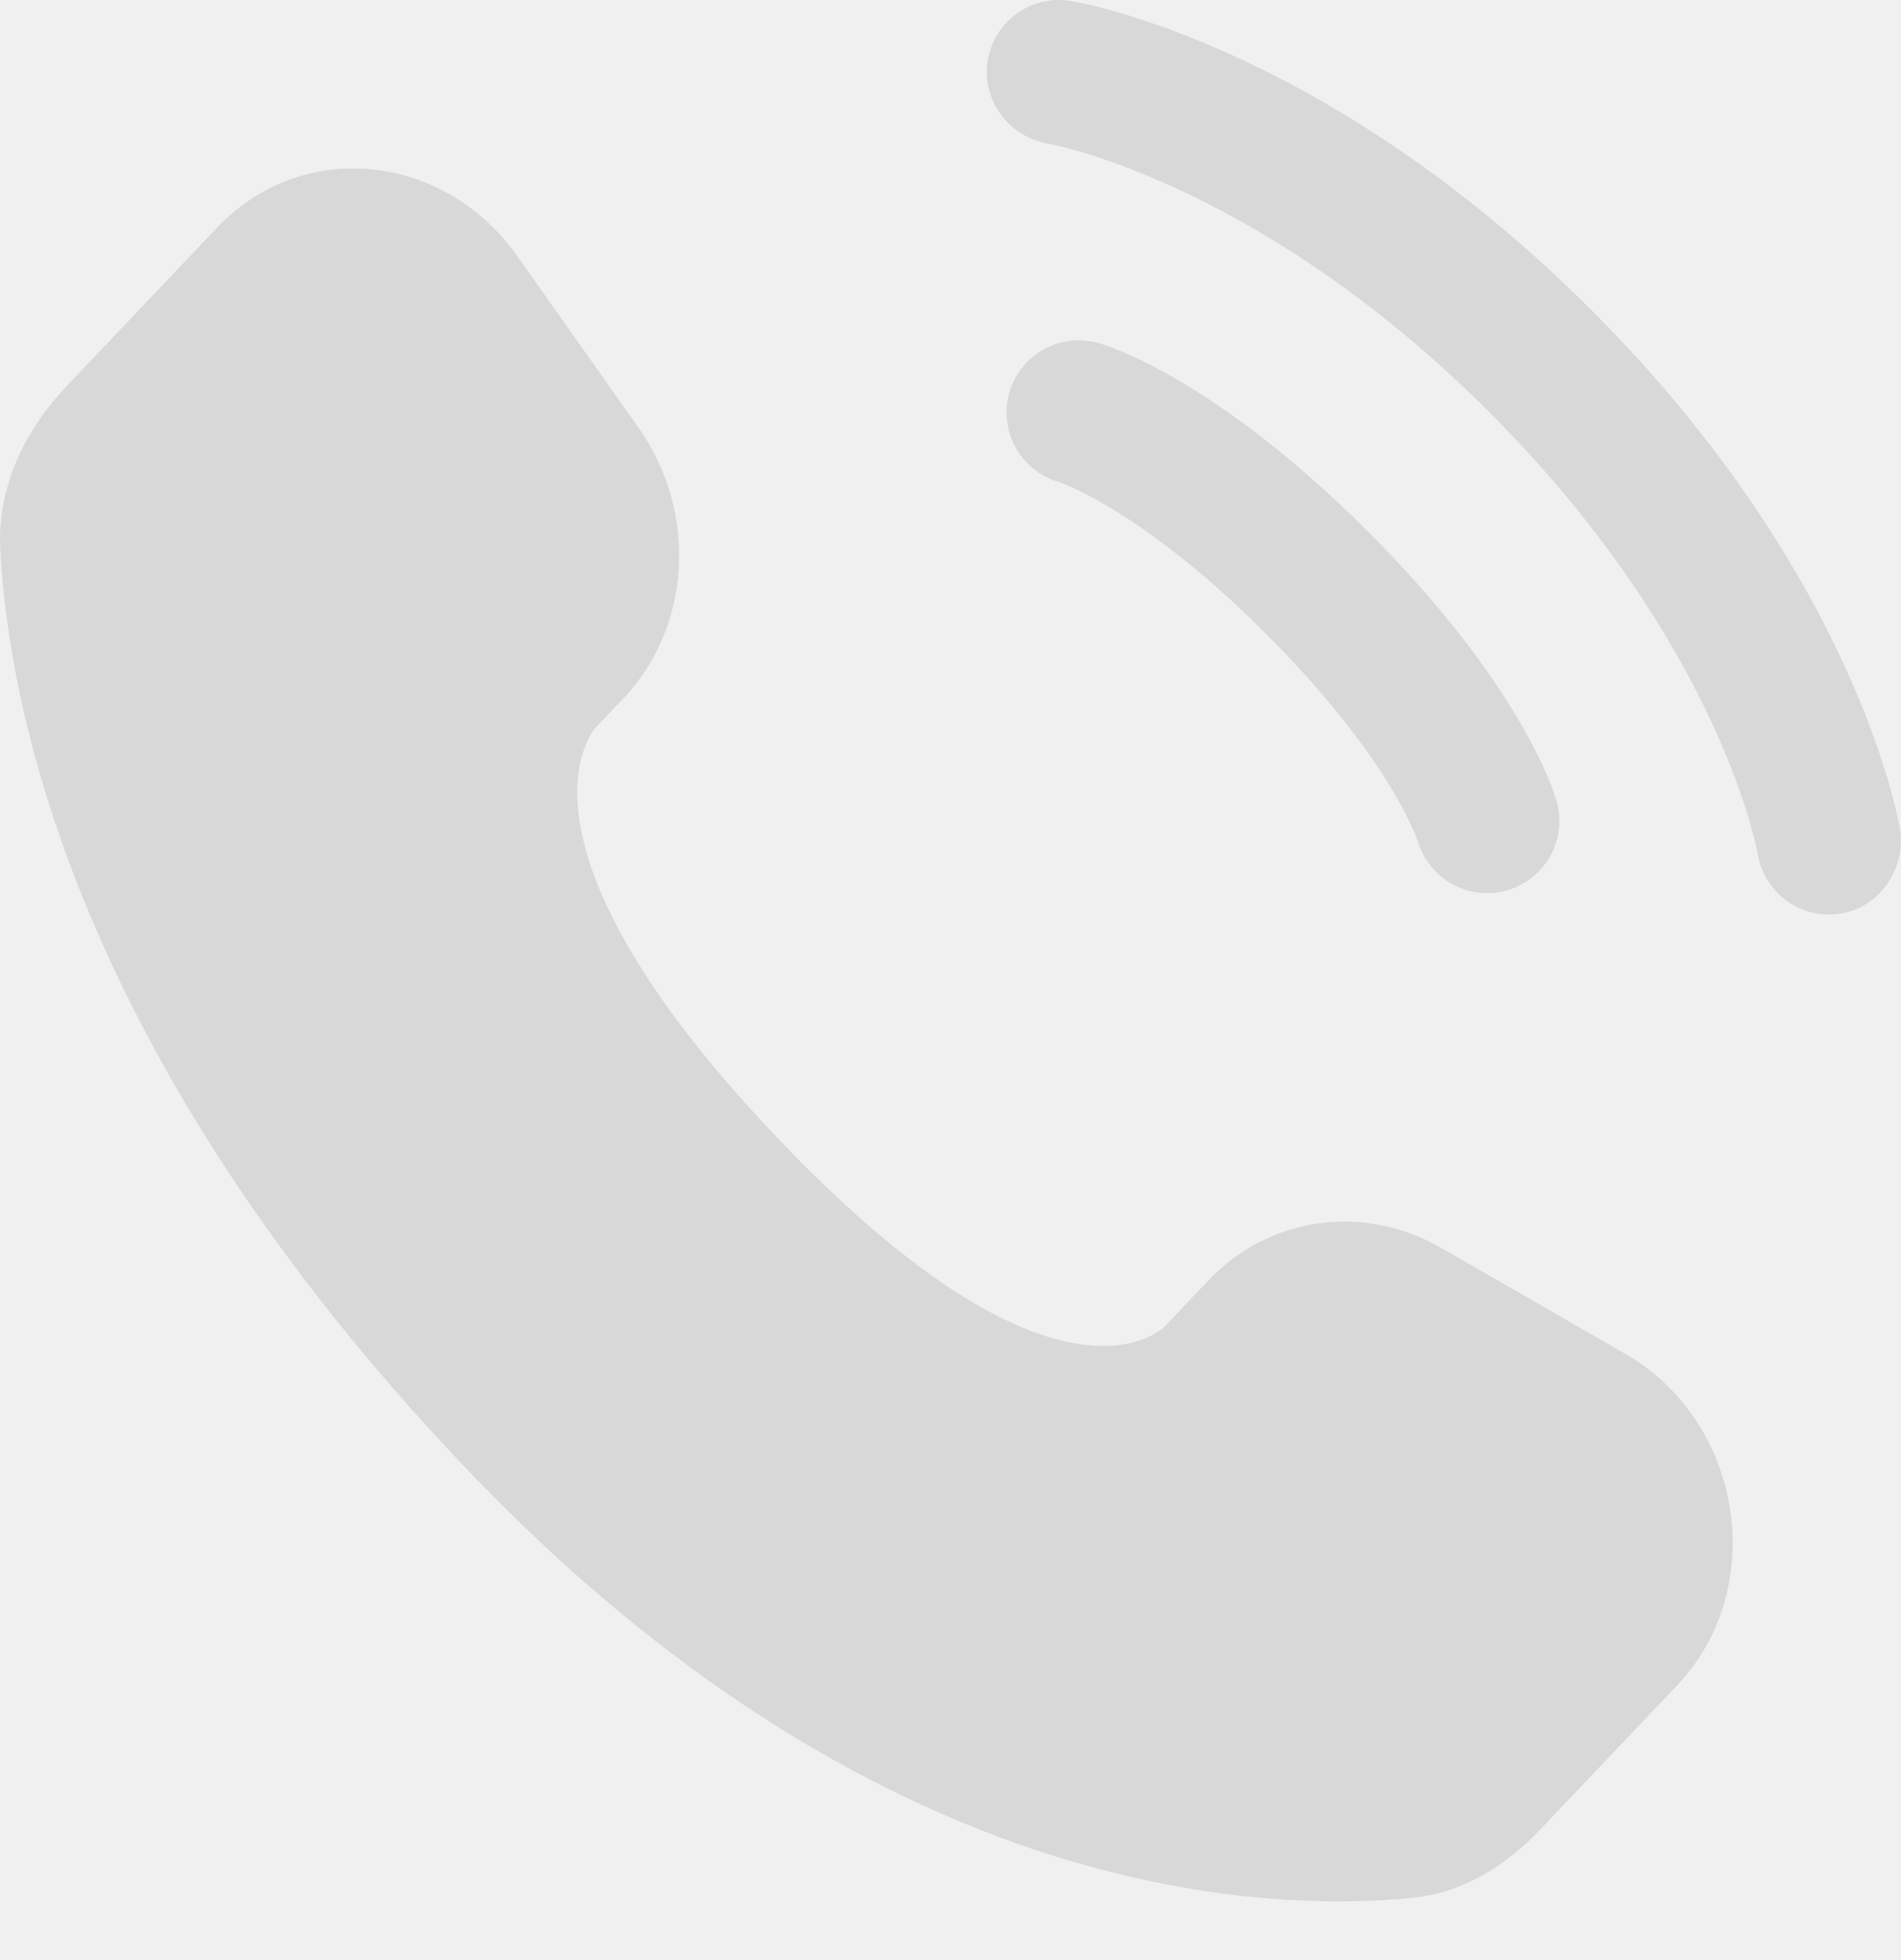
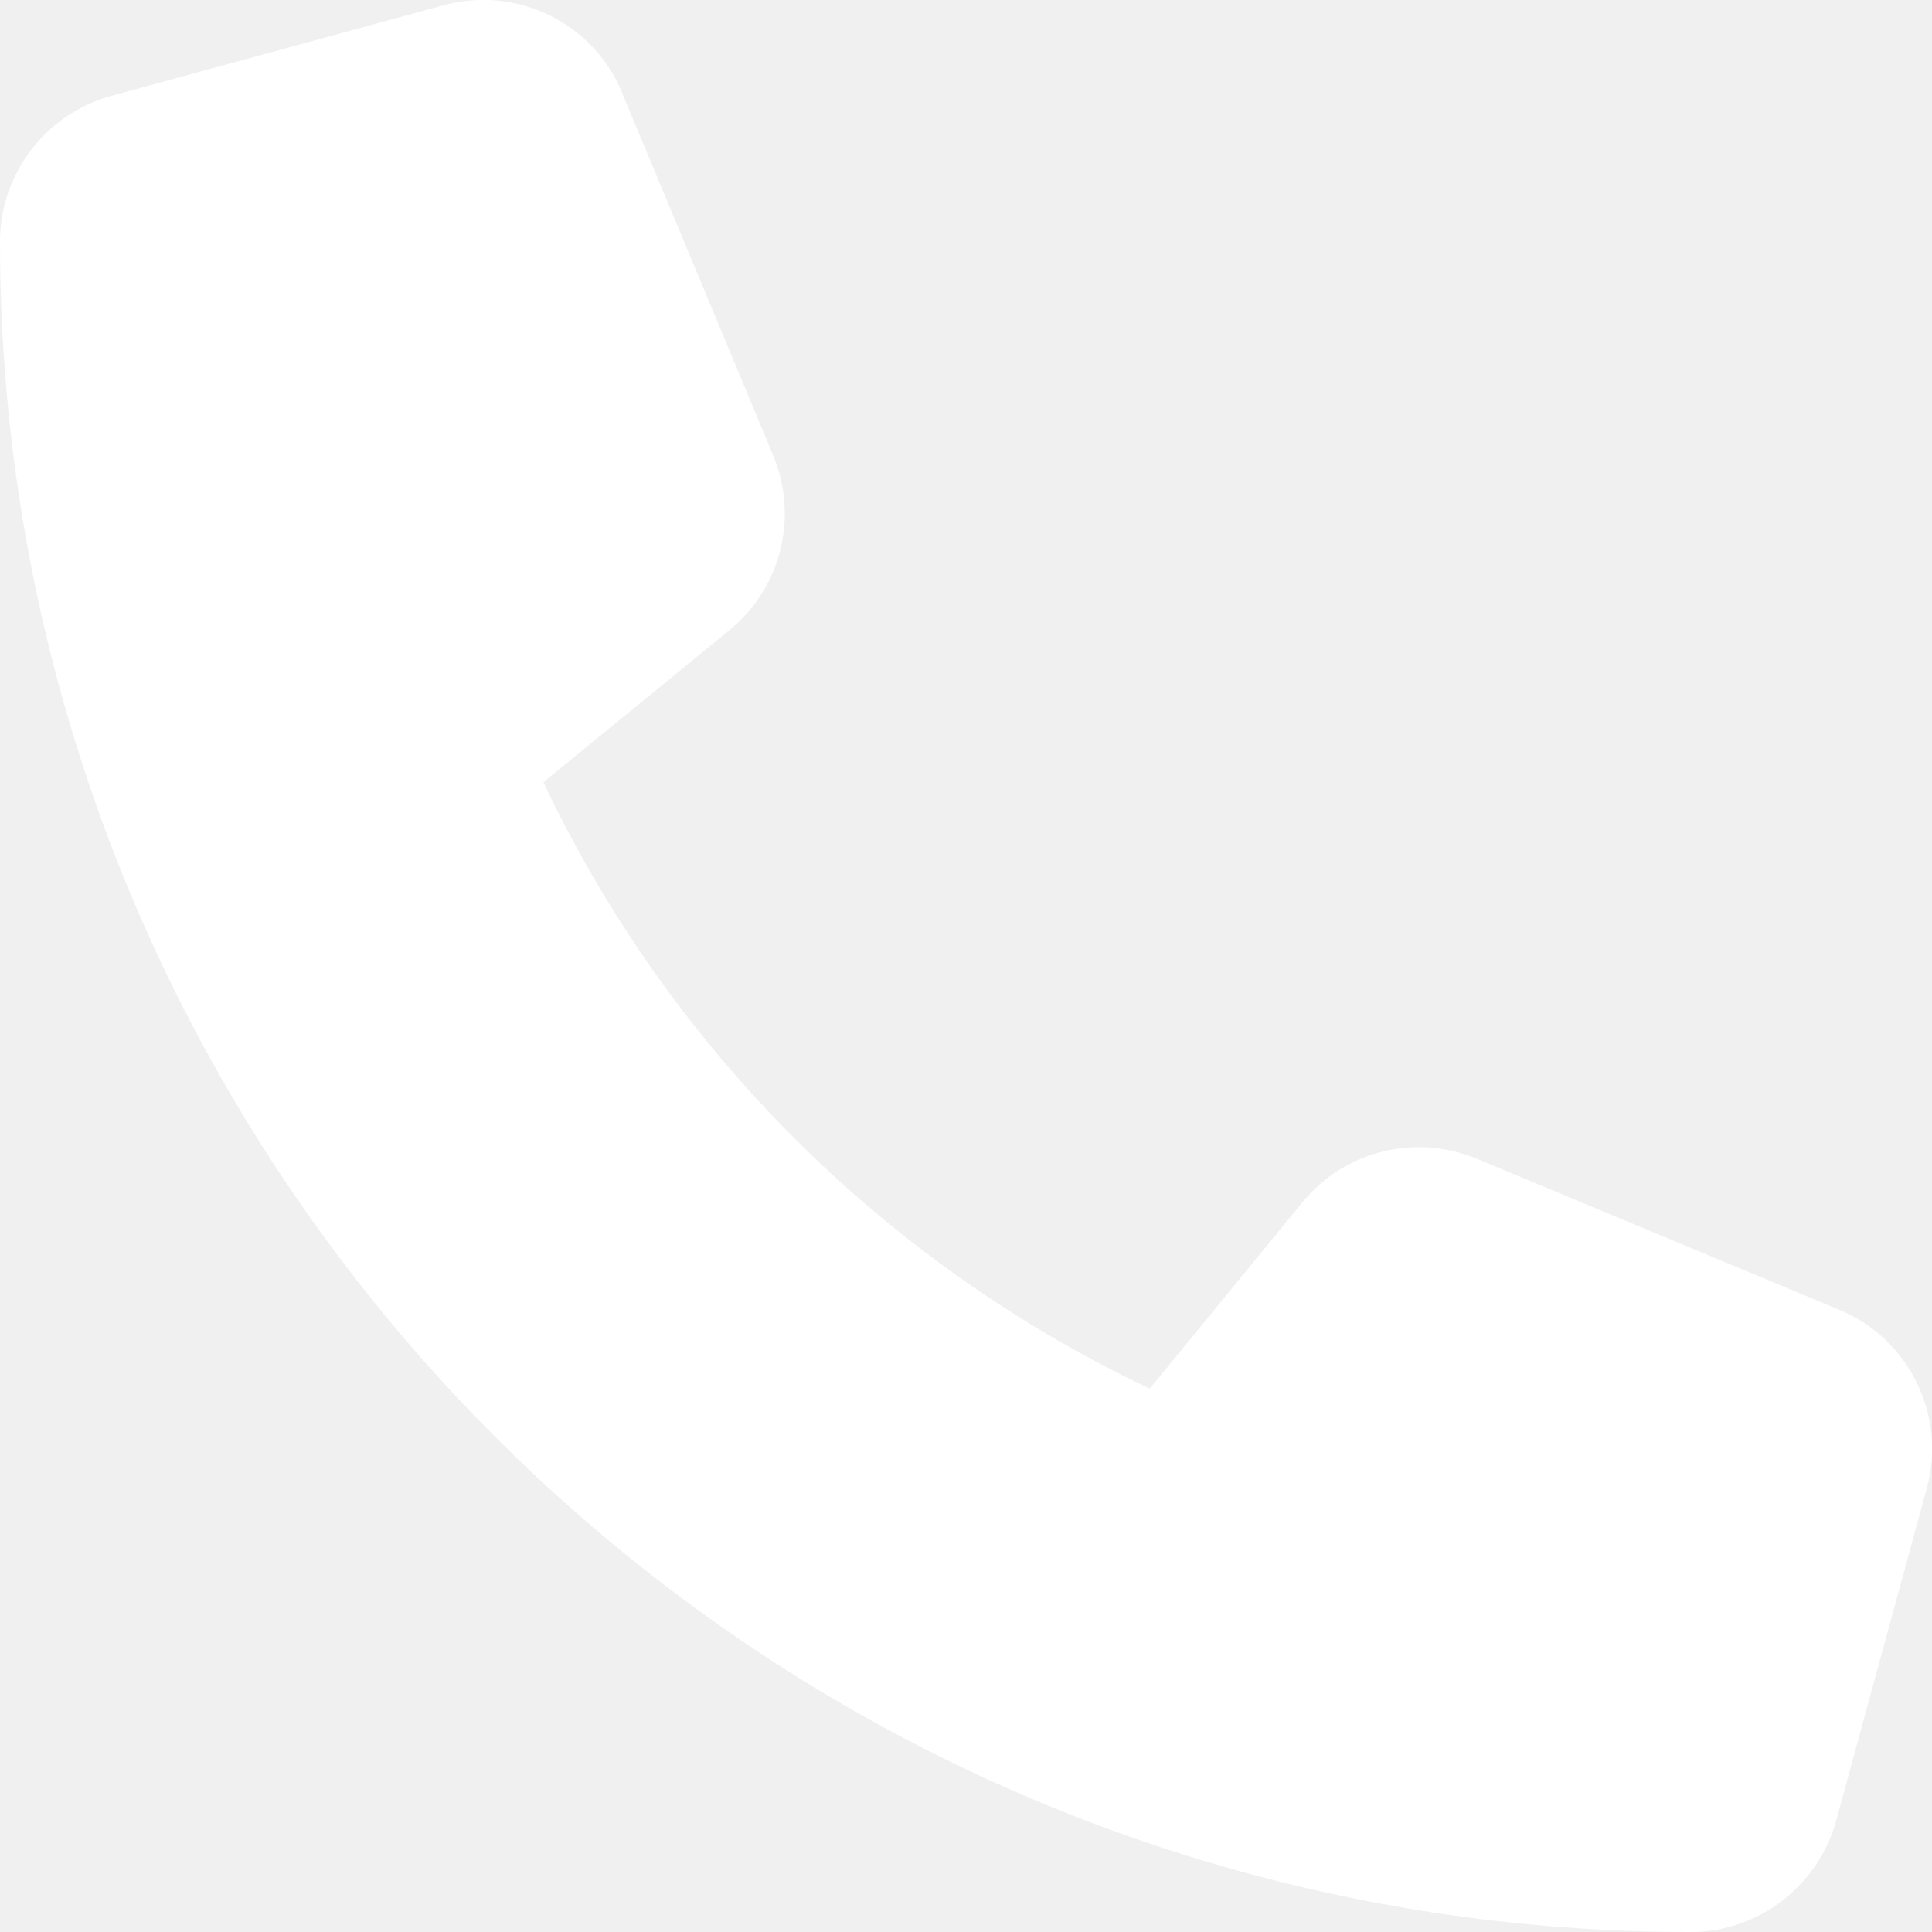
- <svg xmlns="http://www.w3.org/2000/svg" width="32" height="33" viewBox="0 0 32 33" fill="none">
-   <path d="M20.352 21.554L19.614 22.331C19.614 22.331 17.859 24.179 13.069 19.136C8.28 14.094 10.034 12.246 10.034 12.246L10.499 11.757C11.644 10.551 11.752 8.615 10.753 7.202L8.709 4.311C7.473 2.562 5.083 2.331 3.665 3.823L1.121 6.502C0.419 7.242 -0.052 8.201 0.005 9.265C0.151 11.987 1.314 17.845 7.805 24.678C14.688 31.925 21.147 32.213 23.788 31.953C24.624 31.87 25.35 31.42 25.936 30.803L28.238 28.379C29.792 26.743 29.354 23.938 27.366 22.793L24.269 21.011C22.963 20.259 21.372 20.48 20.352 21.554Z" fill="#D8D8D8" />
-   <path d="M16.631 1.021C16.738 0.358 17.364 -0.091 18.027 0.016C18.068 0.024 18.2 0.048 18.269 0.064C18.408 0.095 18.601 0.142 18.841 0.212C19.322 0.352 19.994 0.583 20.801 0.953C22.416 1.693 24.565 2.988 26.794 5.218C29.024 7.448 30.32 9.597 31.06 11.212C31.43 12.018 31.66 12.691 31.801 13.171C31.871 13.412 31.918 13.605 31.949 13.743C31.964 13.812 31.976 13.868 31.983 13.909L31.993 13.96C32.1 14.622 31.654 15.275 30.992 15.382C30.331 15.489 29.708 15.042 29.599 14.382C29.595 14.364 29.586 14.317 29.576 14.272C29.556 14.182 29.521 14.04 29.466 13.851C29.357 13.475 29.166 12.915 28.85 12.225C28.218 10.847 27.082 8.944 25.075 6.937C23.069 4.931 21.166 3.795 19.788 3.163C19.098 2.847 18.538 2.656 18.161 2.546C17.973 2.491 17.736 2.437 17.647 2.417C16.987 2.307 16.524 1.682 16.631 1.021Z" fill="#D8D8D8" />
-   <path fill-rule="evenodd" clip-rule="evenodd" d="M16.996 6.612C17.181 5.966 17.854 5.592 18.499 5.777L18.165 6.945C18.499 5.777 18.499 5.777 18.499 5.777L18.502 5.777L18.504 5.778L18.509 5.78L18.522 5.783L18.554 5.793C18.578 5.801 18.609 5.811 18.645 5.824C18.718 5.85 18.814 5.887 18.932 5.937C19.169 6.039 19.491 6.195 19.888 6.429C20.681 6.899 21.764 7.679 23.036 8.951C24.309 10.223 25.088 11.306 25.558 12.1C25.793 12.496 25.949 12.819 26.05 13.055C26.101 13.173 26.137 13.269 26.163 13.342C26.176 13.378 26.186 13.409 26.194 13.433L26.204 13.465L26.208 13.478L26.209 13.483L26.21 13.486C26.21 13.486 26.211 13.488 25.042 13.822L26.211 13.488C26.395 14.134 26.021 14.807 25.376 14.991C24.736 15.174 24.069 14.808 23.878 14.172L23.872 14.155C23.863 14.131 23.845 14.083 23.815 14.013C23.755 13.873 23.647 13.644 23.466 13.338C23.104 12.728 22.452 11.805 21.317 10.67C20.183 9.536 19.26 8.883 18.649 8.522C18.343 8.341 18.115 8.232 17.975 8.172C17.905 8.142 17.857 8.124 17.832 8.116L17.815 8.11C17.179 7.918 16.813 7.252 16.996 6.612Z" fill="#D8D8D8" />
+ <svg xmlns="http://www.w3.org/2000/svg" viewBox="0 0 512 512">
+   <path fill="#ffffff" d="M164.9 24.6c-7.7-18.6-28-28.5-47.4-23.2l-88 24C12.1 30.2 0 46 0 64C0 311.4 200.6 512 448 512c18 0 33.8-12.1 38.6-29.5l24-88c5.3-19.4-4.6-39.7-23.2-47.4l-96-40c-16.3-6.8-35.2-2.1-46.3 11.6L304.7 368C234.3 334.7 177.3 277.7 144 207.3L193.3 167c13.7-11.2 18.4-30 11.6-46.3l-40-96z" />
</svg>
